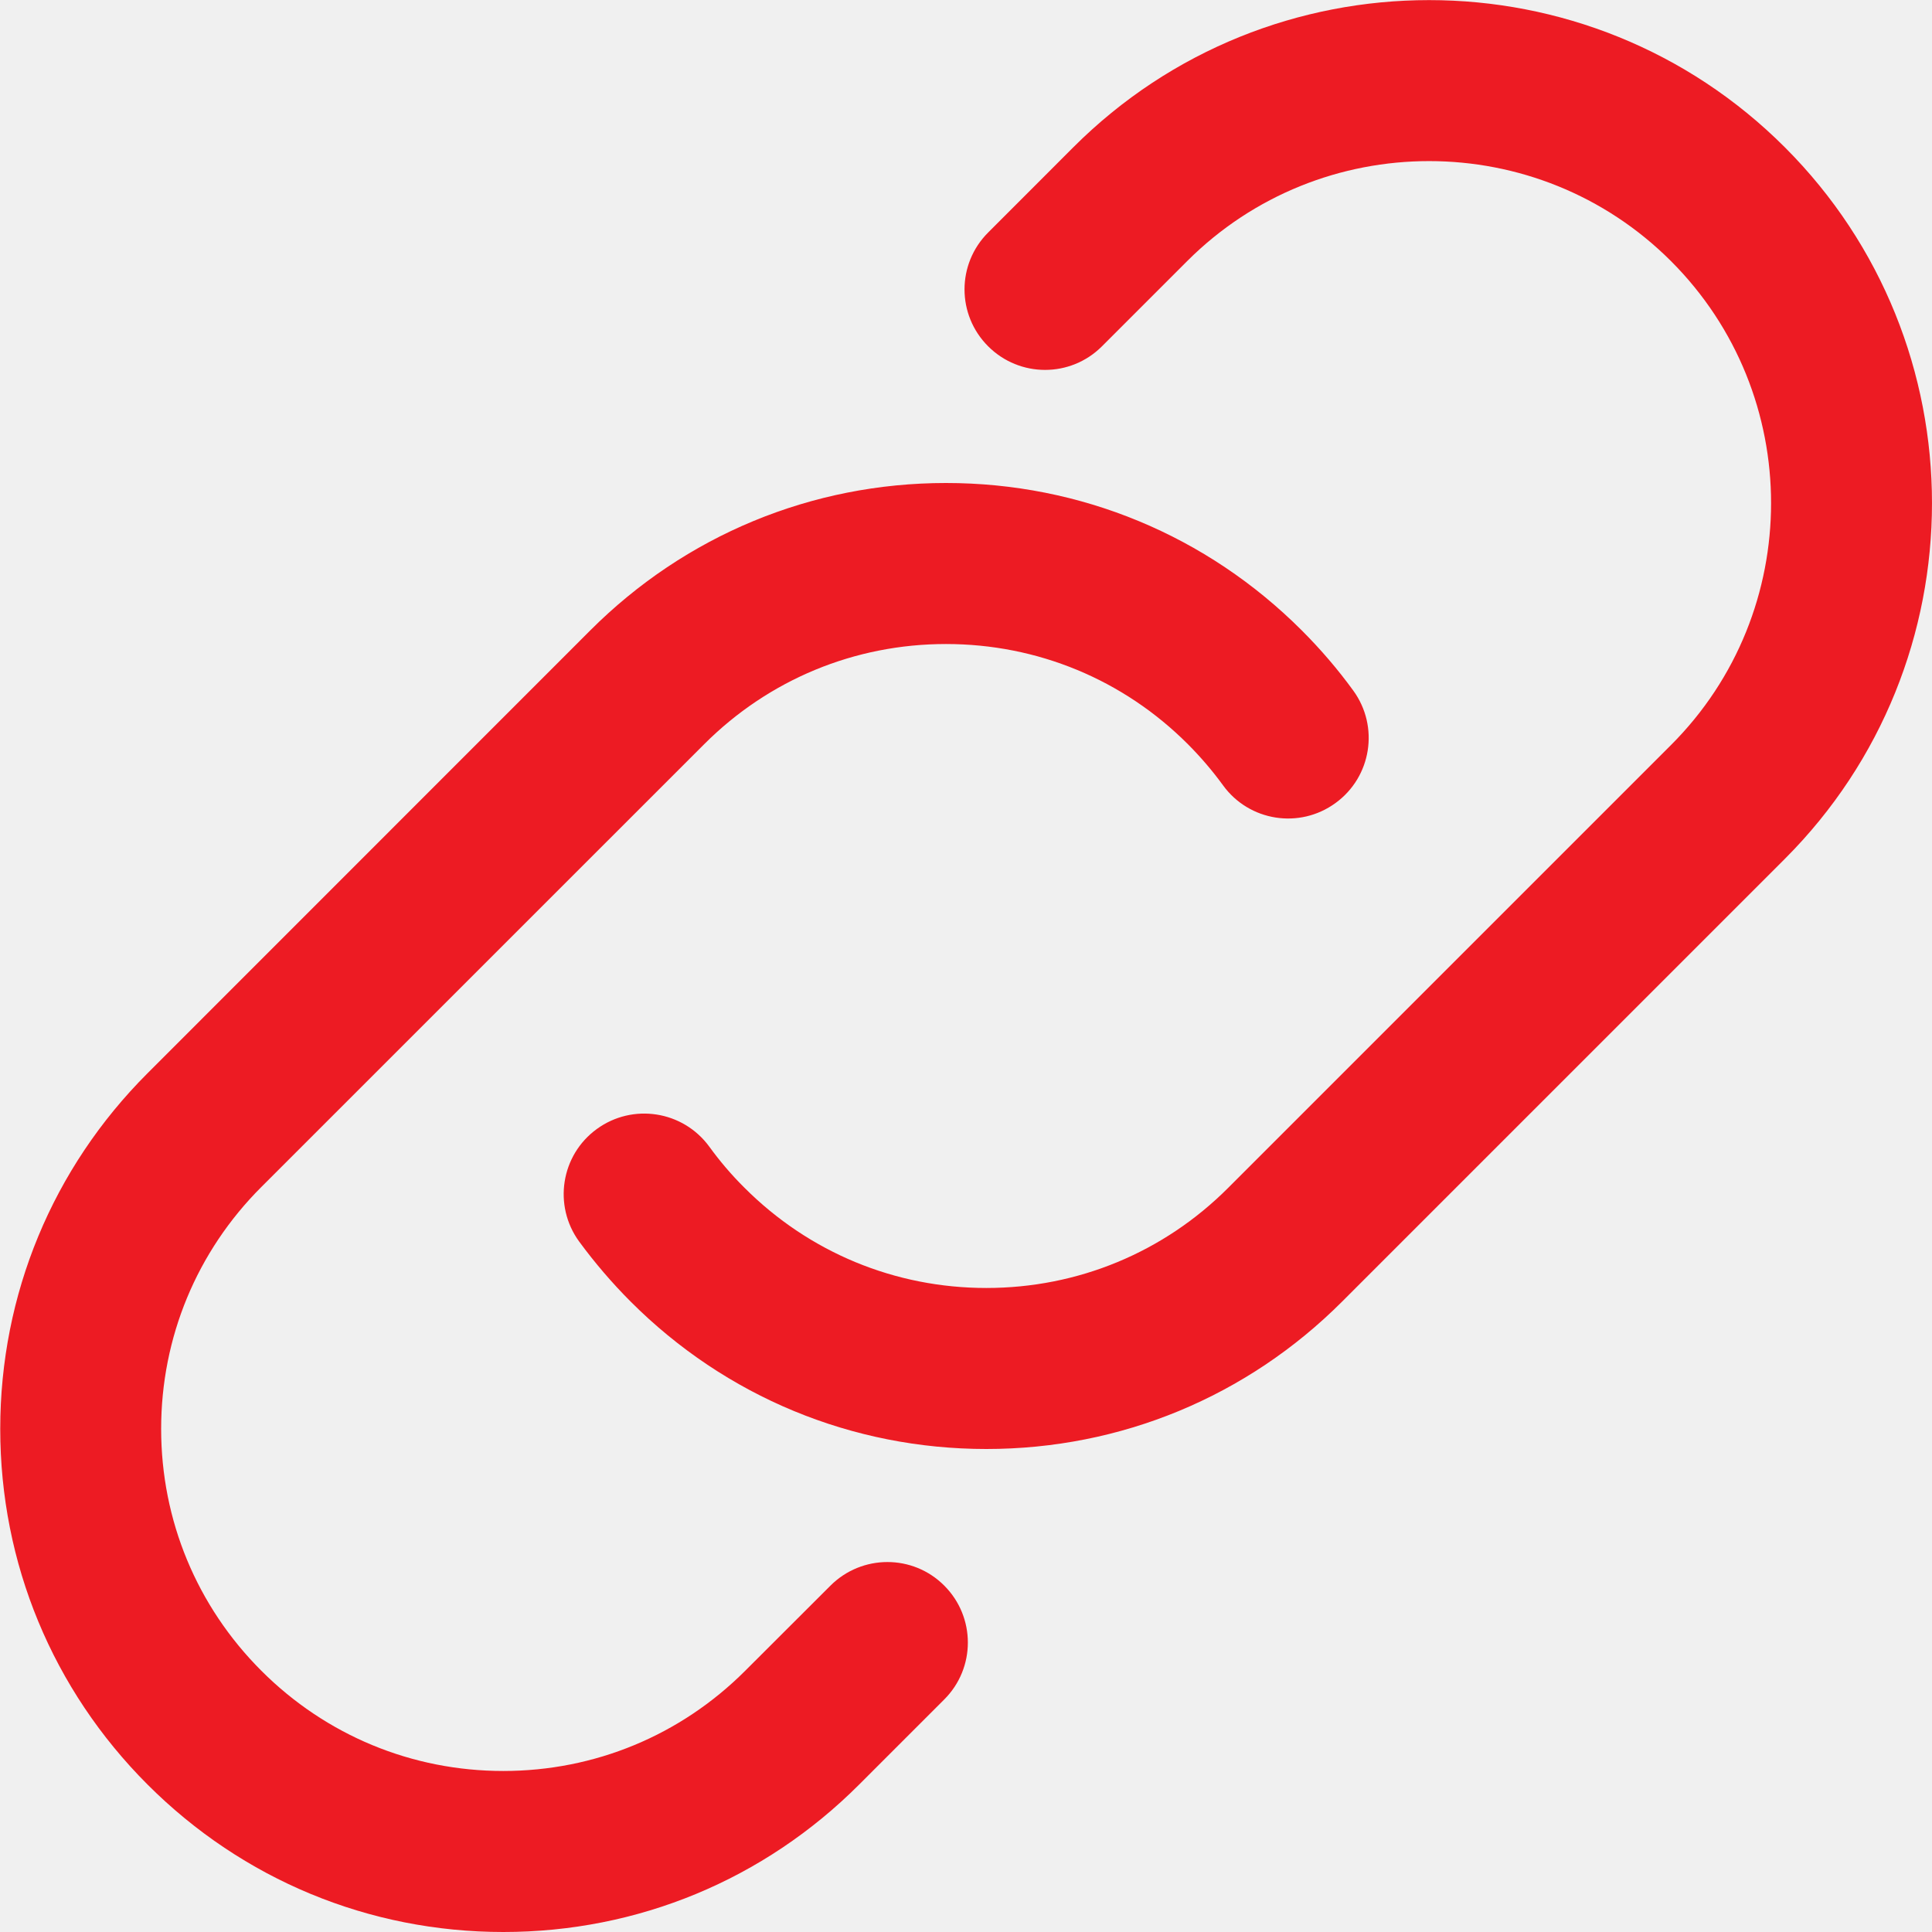
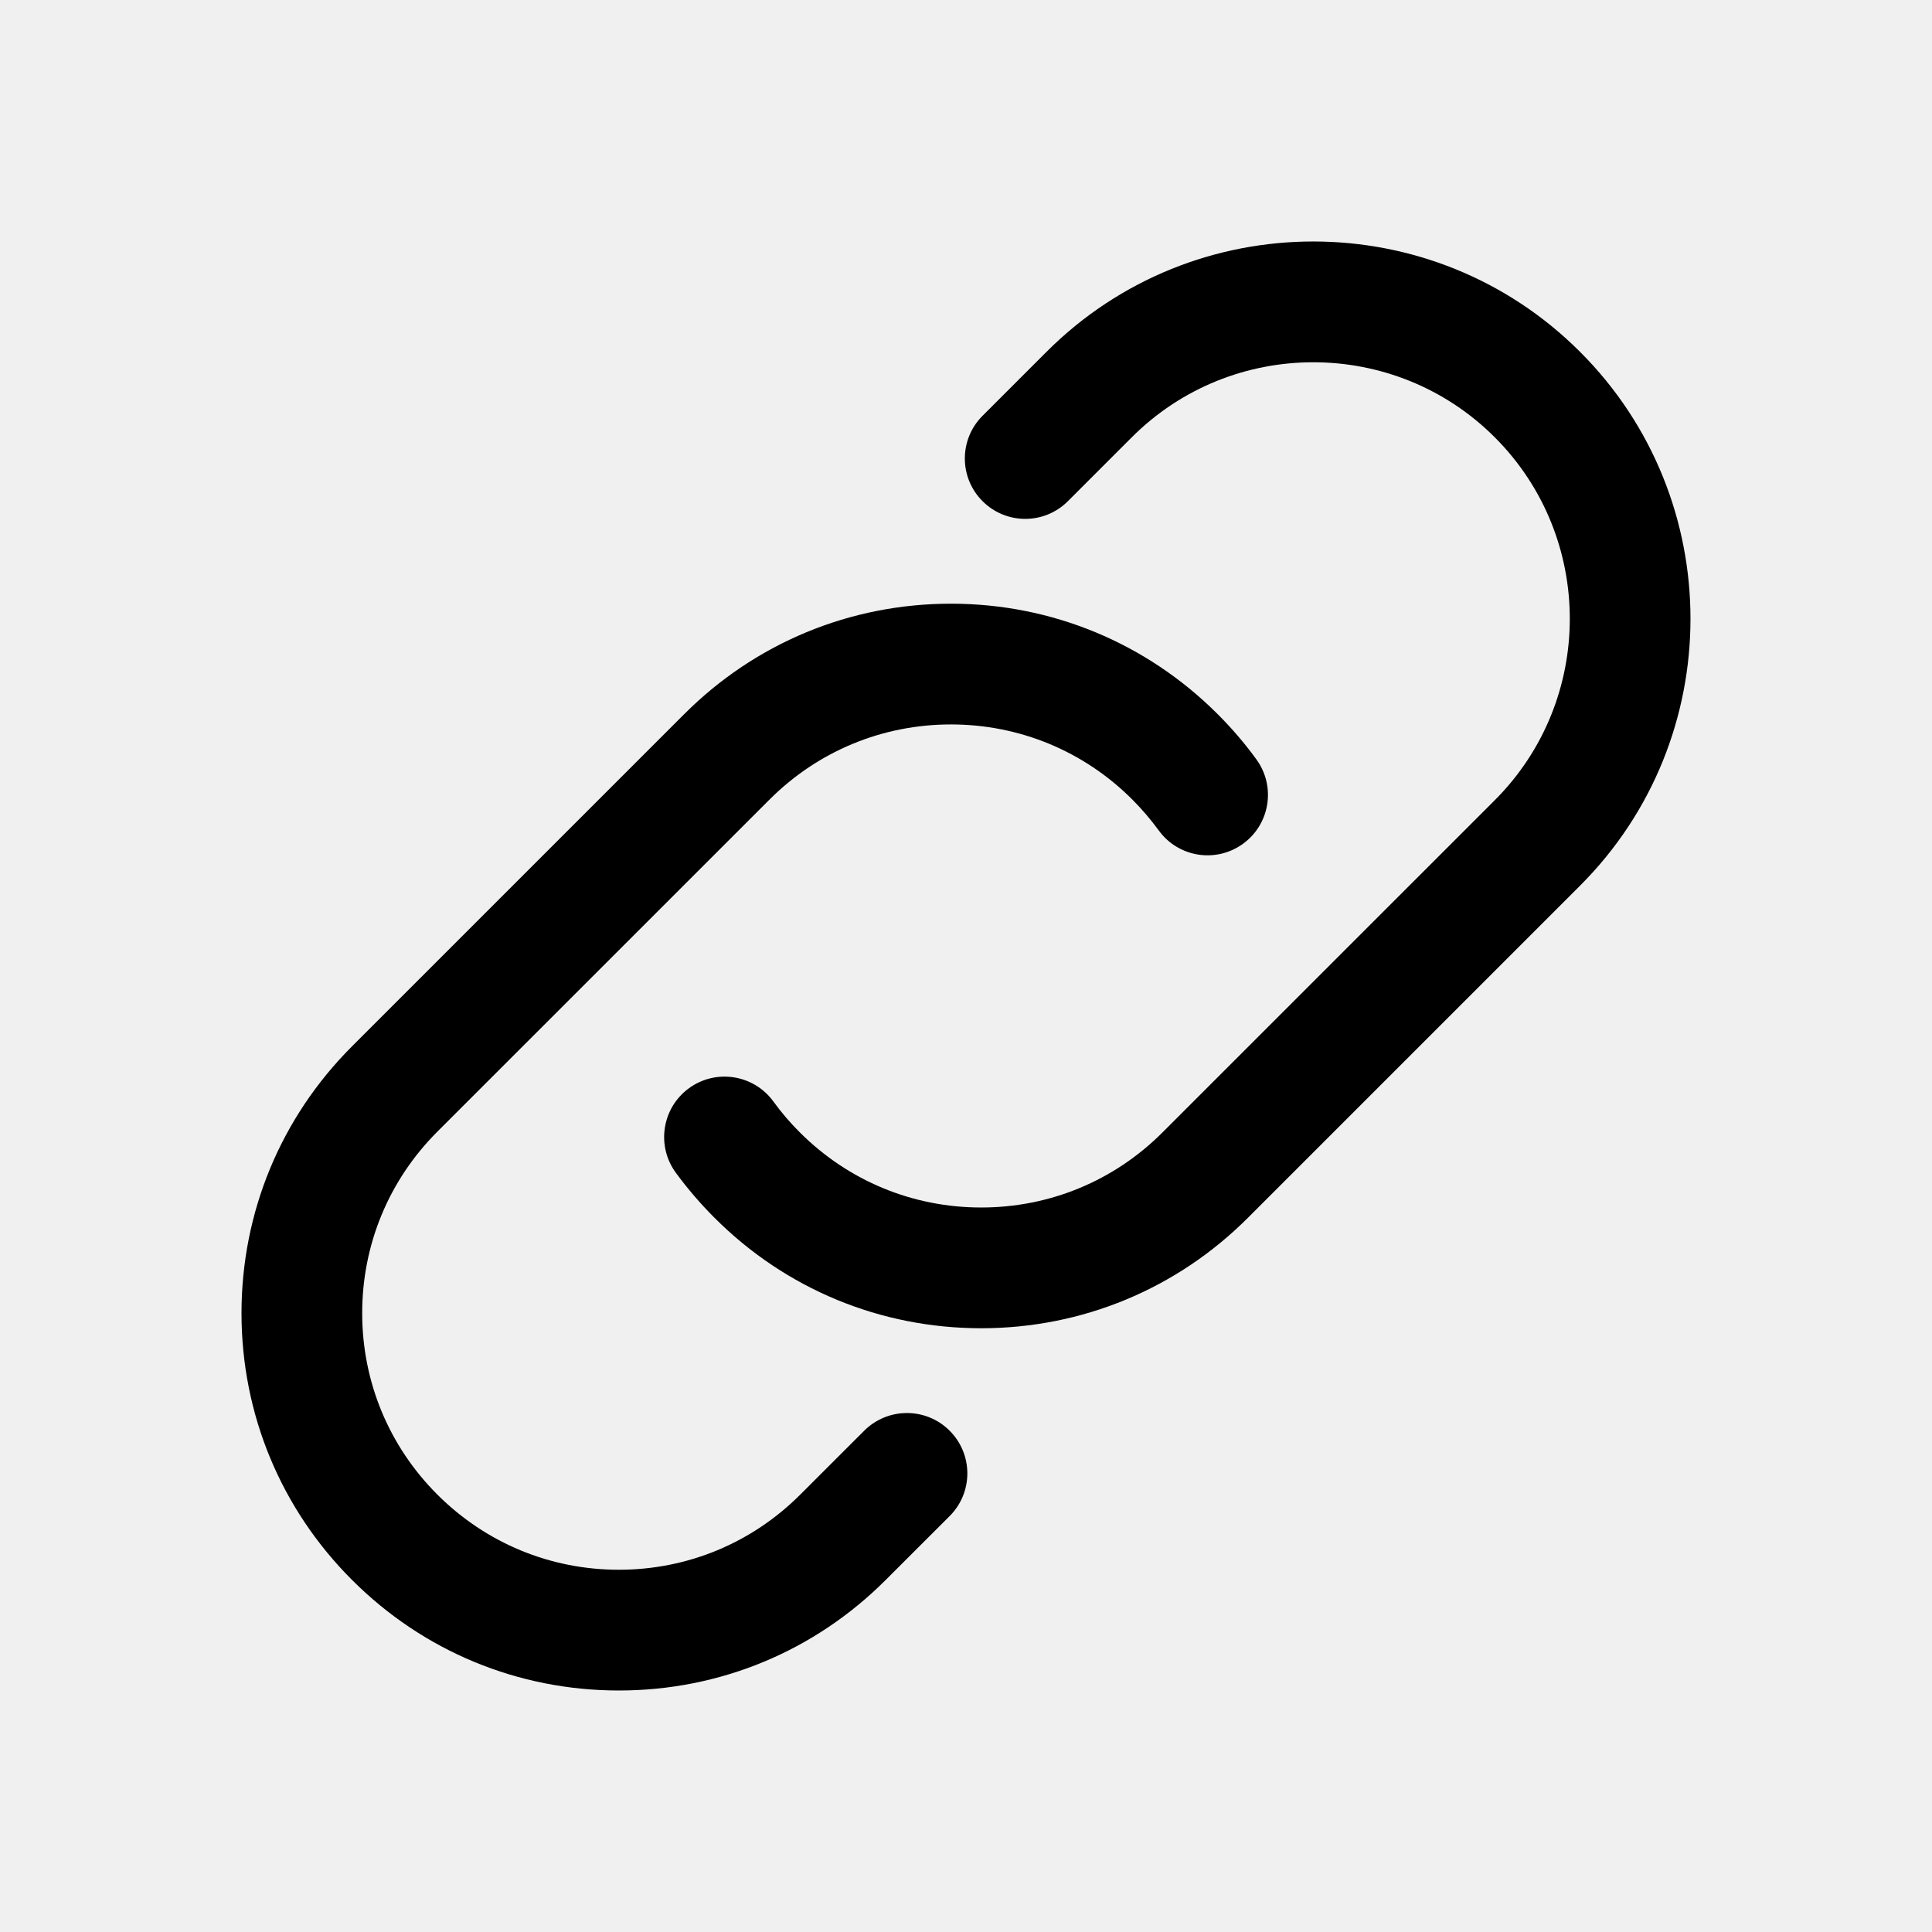
<svg xmlns="http://www.w3.org/2000/svg" width="32" height="32" viewBox="0 0 32 32" fill="none">
-   <g clip-path="url(#clip0_418_12711)">
-     <path d="M10.447 21.56C10.14 21.253 9.852 20.917 9.592 20.563C9.159 19.968 9.289 19.133 9.885 18.7C10.48 18.267 11.313 18.397 11.748 18.992C11.92 19.229 12.113 19.457 12.331 19.673C13.401 20.744 14.824 21.333 16.337 21.333C17.851 21.333 19.275 20.744 20.344 19.673L27.677 12.34C29.887 10.131 29.887 6.535 27.677 4.325C25.468 2.116 21.872 2.116 19.663 4.325L18.252 5.736C17.731 6.257 16.888 6.257 16.367 5.736C15.845 5.215 15.845 4.372 16.367 3.851L17.777 2.44C21.027 -0.811 26.313 -0.811 29.563 2.44C32.812 5.689 32.812 10.976 29.563 14.225L22.229 21.559C20.656 23.133 18.563 24 16.337 24C14.112 24 12.019 23.133 10.447 21.56ZM8.337 32C10.564 32 12.656 31.133 14.229 29.559L15.64 28.148C16.161 27.628 16.161 26.784 15.64 26.263C15.12 25.741 14.276 25.743 13.755 26.263L12.343 27.673C11.272 28.744 9.849 29.333 8.336 29.333C6.823 29.333 5.4 28.744 4.329 27.673C3.259 26.603 2.669 25.18 2.669 23.667C2.669 22.153 3.259 20.729 4.329 19.66L11.663 12.327C12.733 11.256 14.156 10.667 15.669 10.667C17.183 10.667 18.607 11.256 19.676 12.327C19.889 12.541 20.084 12.769 20.257 13.007C20.689 13.603 21.523 13.736 22.12 13.301C22.716 12.868 22.848 12.035 22.415 11.439C22.161 11.089 21.875 10.755 21.563 10.443C19.988 8.867 17.895 8 15.669 8C13.444 8 11.351 8.867 9.777 10.441L2.445 17.775C0.871 19.348 0.004 21.441 0.004 23.667C0.004 25.892 0.871 27.985 2.445 29.559C4.019 31.133 6.111 32 8.337 32Z" fill="#ED1B23" />
-   </g>
-   <defs>
-     <clipPath id="clip0_418_12711">
-       <rect width="32" height="32" fill="white" />
-     </clipPath>
-   </defs>
+   <path d="M11.833 20.169C11.603 19.939 11.387 19.688 11.192 19.422C10.867 18.975 10.965 18.349 11.412 18.024C11.858 17.699 12.483 17.797 12.809 18.243C12.938 18.421 13.083 18.592 13.246 18.754C14.049 19.558 15.117 20 16.252 20C17.387 20 18.455 19.558 19.257 18.754L24.758 13.254C26.415 11.597 26.415 8.9 24.758 7.243C23.101 5.586 20.403 5.586 18.746 7.243L17.688 8.301C17.297 8.692 16.665 8.692 16.274 8.301C15.883 7.91 15.883 7.278 16.274 6.887L17.332 5.829C19.769 3.39 23.735 3.39 26.172 5.829C28.609 8.266 28.609 12.231 26.172 14.668L20.671 20.169C19.491 21.35 17.921 22 16.252 22C14.582 22 13.012 21.35 11.833 20.169ZM10.251 28C11.921 28 13.49 27.35 14.67 26.169L15.729 25.111C16.12 24.721 16.12 24.088 15.729 23.697C15.338 23.306 14.705 23.307 14.314 23.697L13.255 24.755C12.452 25.558 11.385 26 10.25 26C9.115 26 8.048 25.558 7.244 24.755C6.441 23.952 5.999 22.885 5.999 21.75C5.999 20.614 6.441 19.547 7.244 18.744L12.745 13.244C13.548 12.441 14.615 11.999 15.751 11.999C16.886 11.999 17.954 12.441 18.756 13.244C18.916 13.405 19.062 13.576 19.192 13.754C19.516 14.201 20.141 14.301 20.589 13.975C21.036 13.65 21.135 13.025 20.81 12.578C20.62 12.316 20.405 12.065 20.171 11.831C18.99 10.649 17.42 9.999 15.751 9.999C14.081 9.999 12.511 10.649 11.331 11.83L5.831 17.33C4.65 18.51 4 20.081 4 21.75C4 23.419 4.65 24.989 5.831 26.169C7.011 27.35 8.581 28 10.251 28Z" fill="black" />
</svg>
